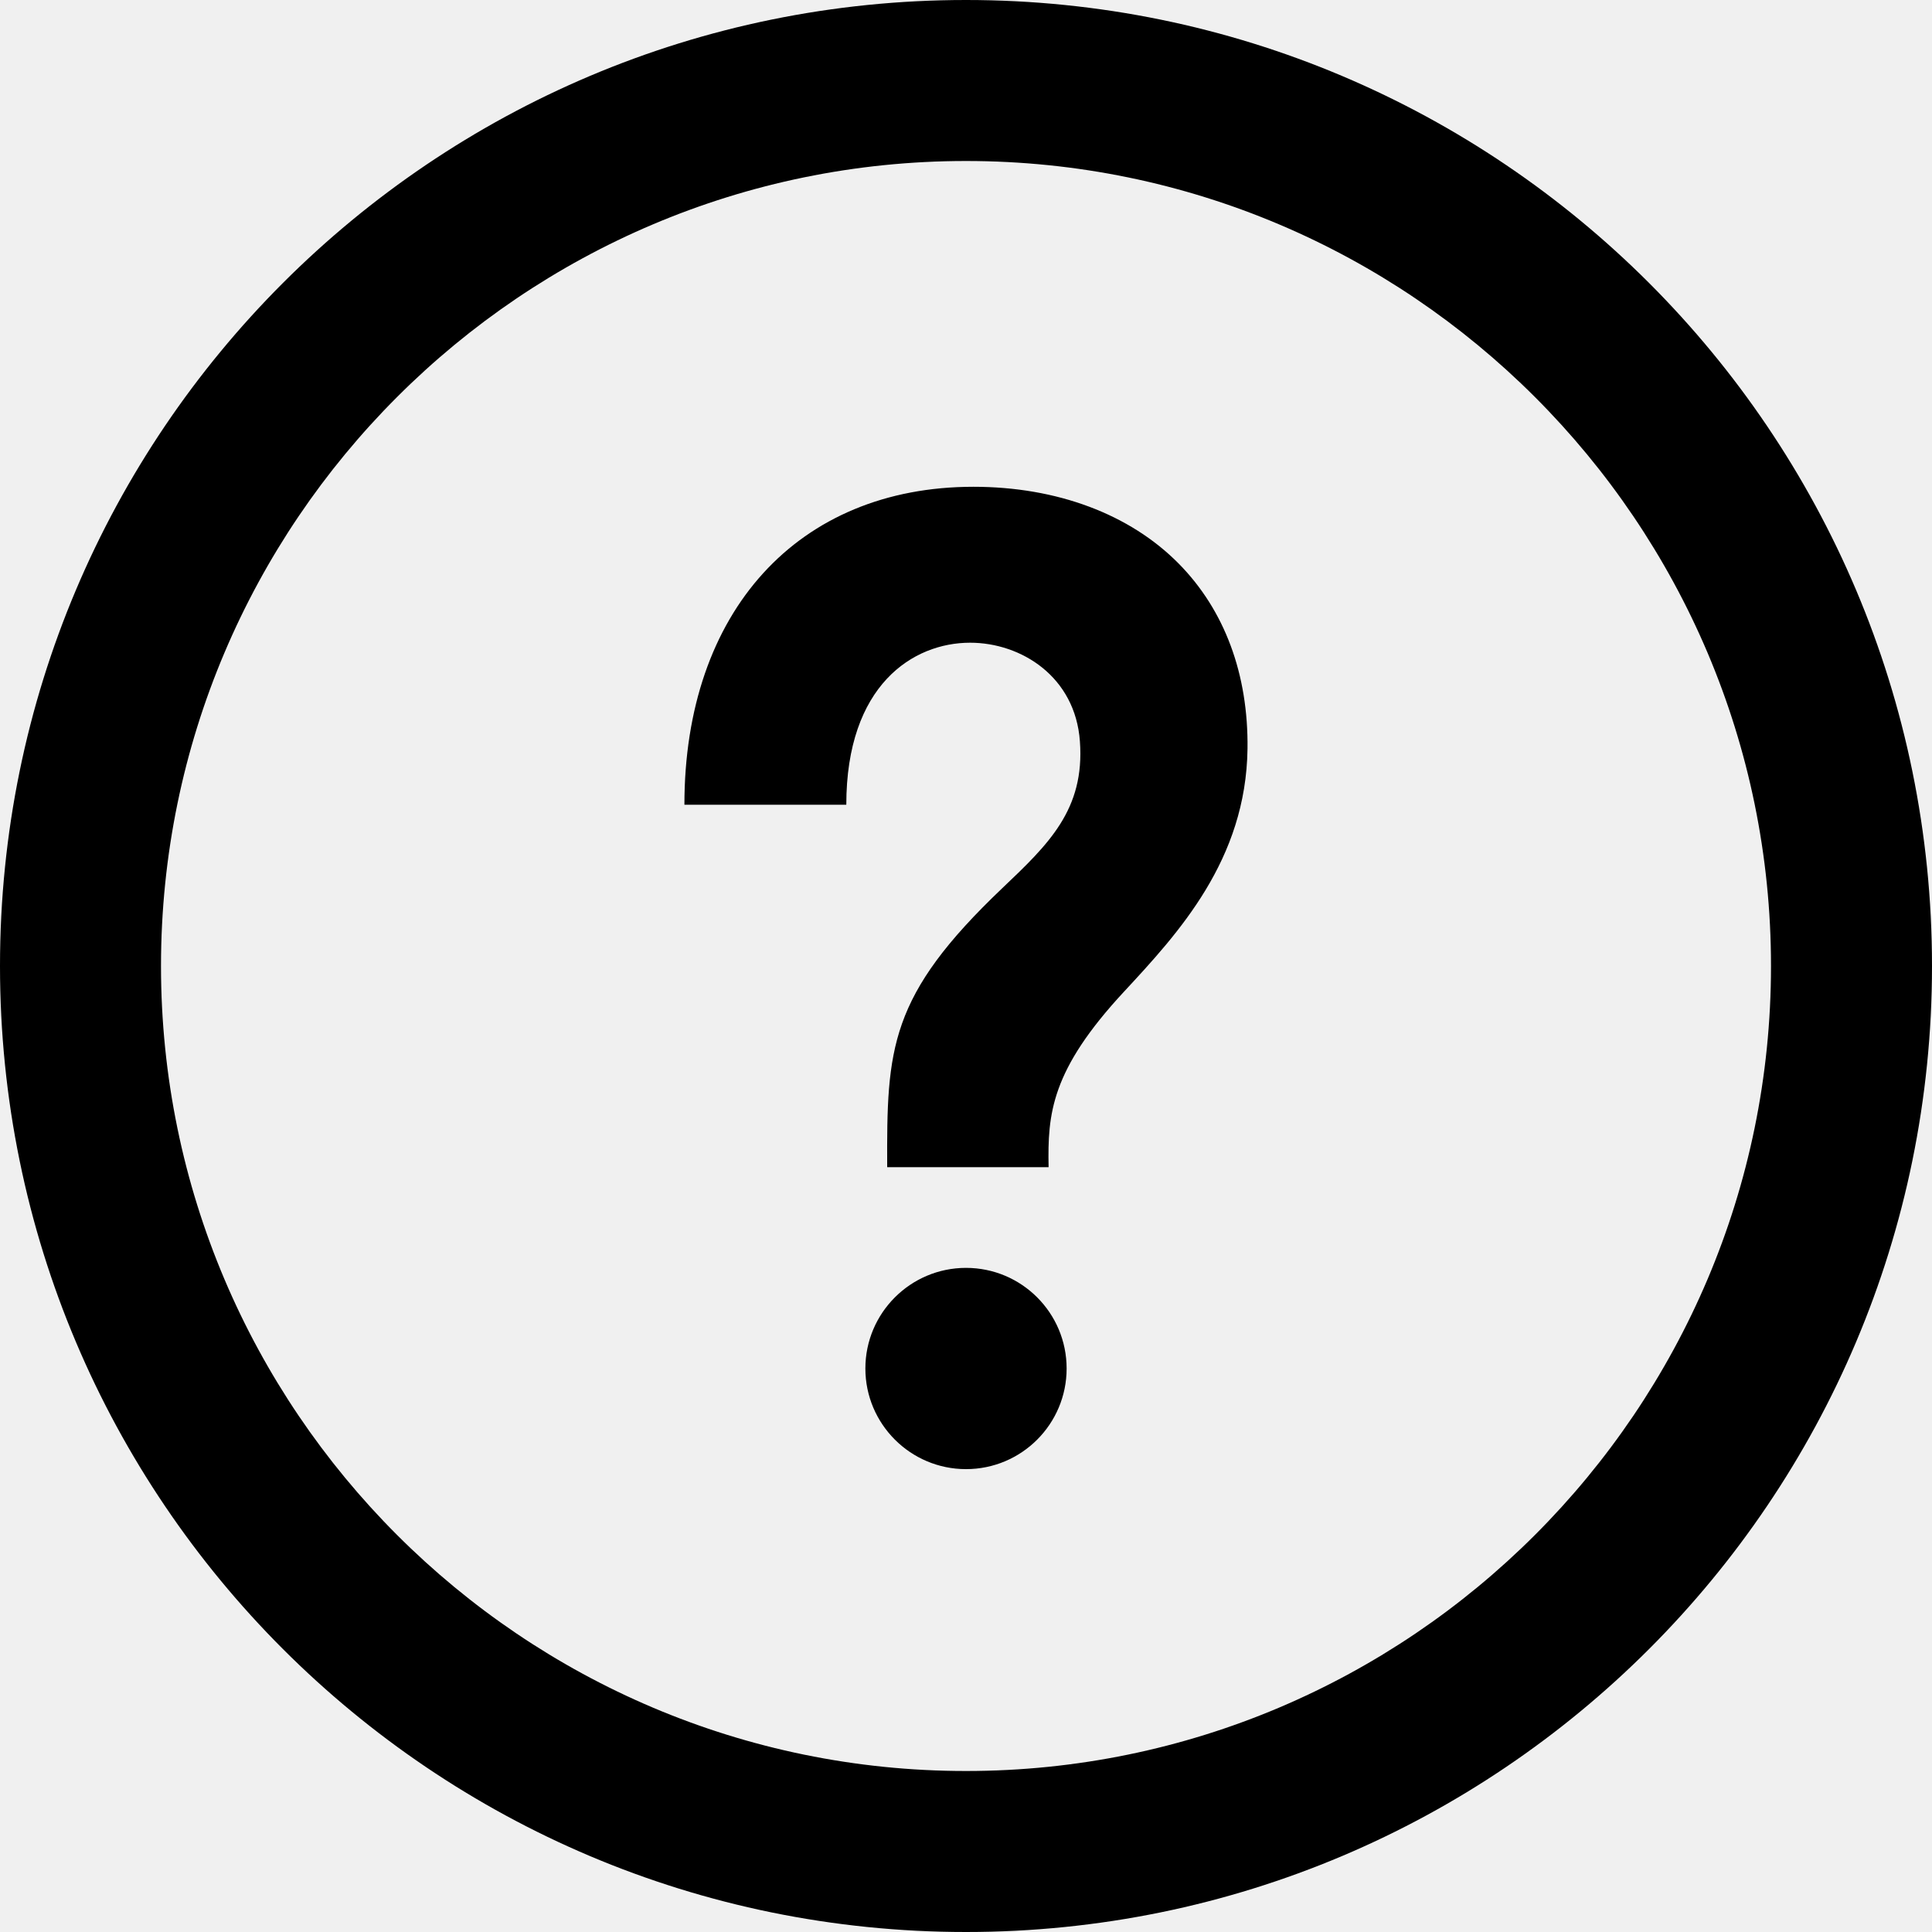
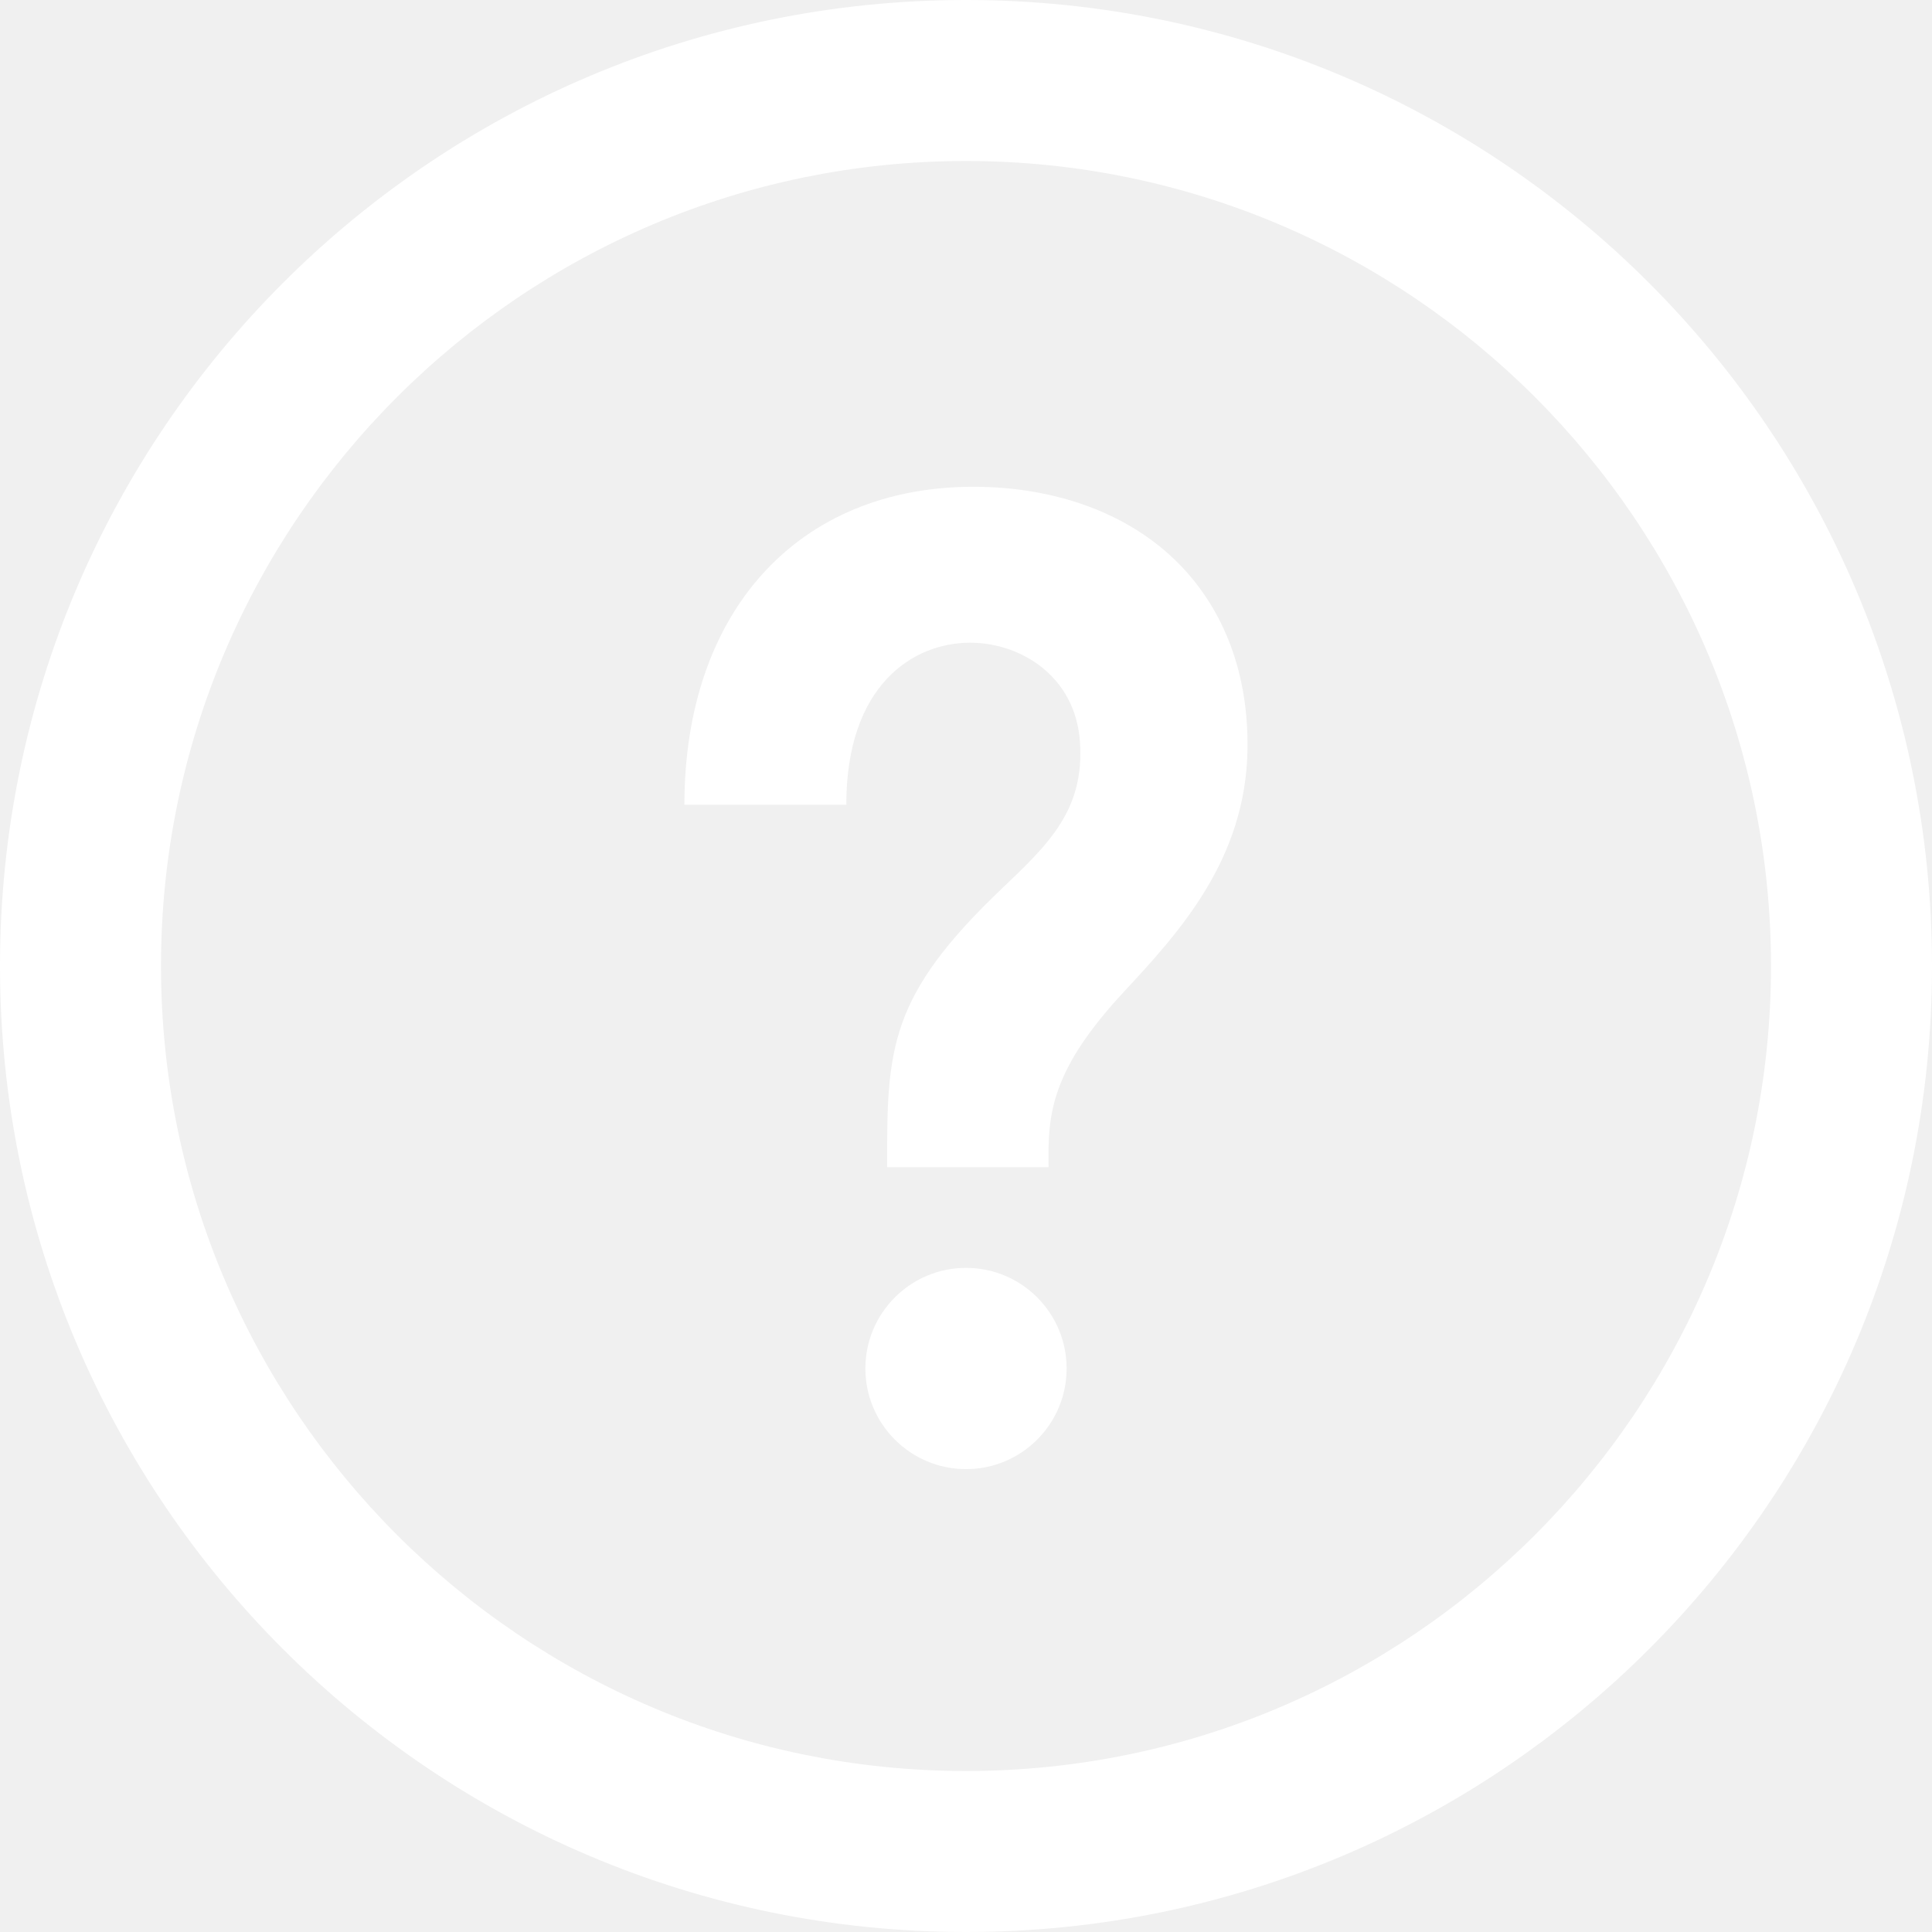
- <svg xmlns="http://www.w3.org/2000/svg" width="24" height="24" viewBox="0 0 24 24">
+ <svg xmlns="http://www.w3.org/2000/svg" width="24" height="24" fill="#FFFFFF" viewBox="0 0 24 24">
  <path d="M12 2c5.514 0 10 4.486 10 10s-4.486 10-10 10-10-4.486-10-10 4.486-10 10-10zm0-2c-6.627 0-12 5.373-12 12s5.373 12 12 12 12-5.373 12-12-5.373-12-12-12zm1.25 17c0 .69-.559 1.25-1.25 1.25-.689 0-1.25-.56-1.25-1.25s.561-1.25 1.25-1.25c.691 0 1.25.56 1.25 1.25zm1.393-9.998c-.608-.616-1.515-.955-2.551-.955-2.18 0-3.59 1.55-3.59 3.95h2.011c0-1.486.829-2.013 1.538-2.013.634 0 1.307.421 1.364 1.226.062.847-.39 1.277-.962 1.821-1.412 1.343-1.438 1.993-1.432 3.468h2.005c-.013-.664.03-1.203.935-2.178.677-.73 1.519-1.638 1.536-3.022.011-.924-.284-1.719-.854-2.297z" />
</svg>
